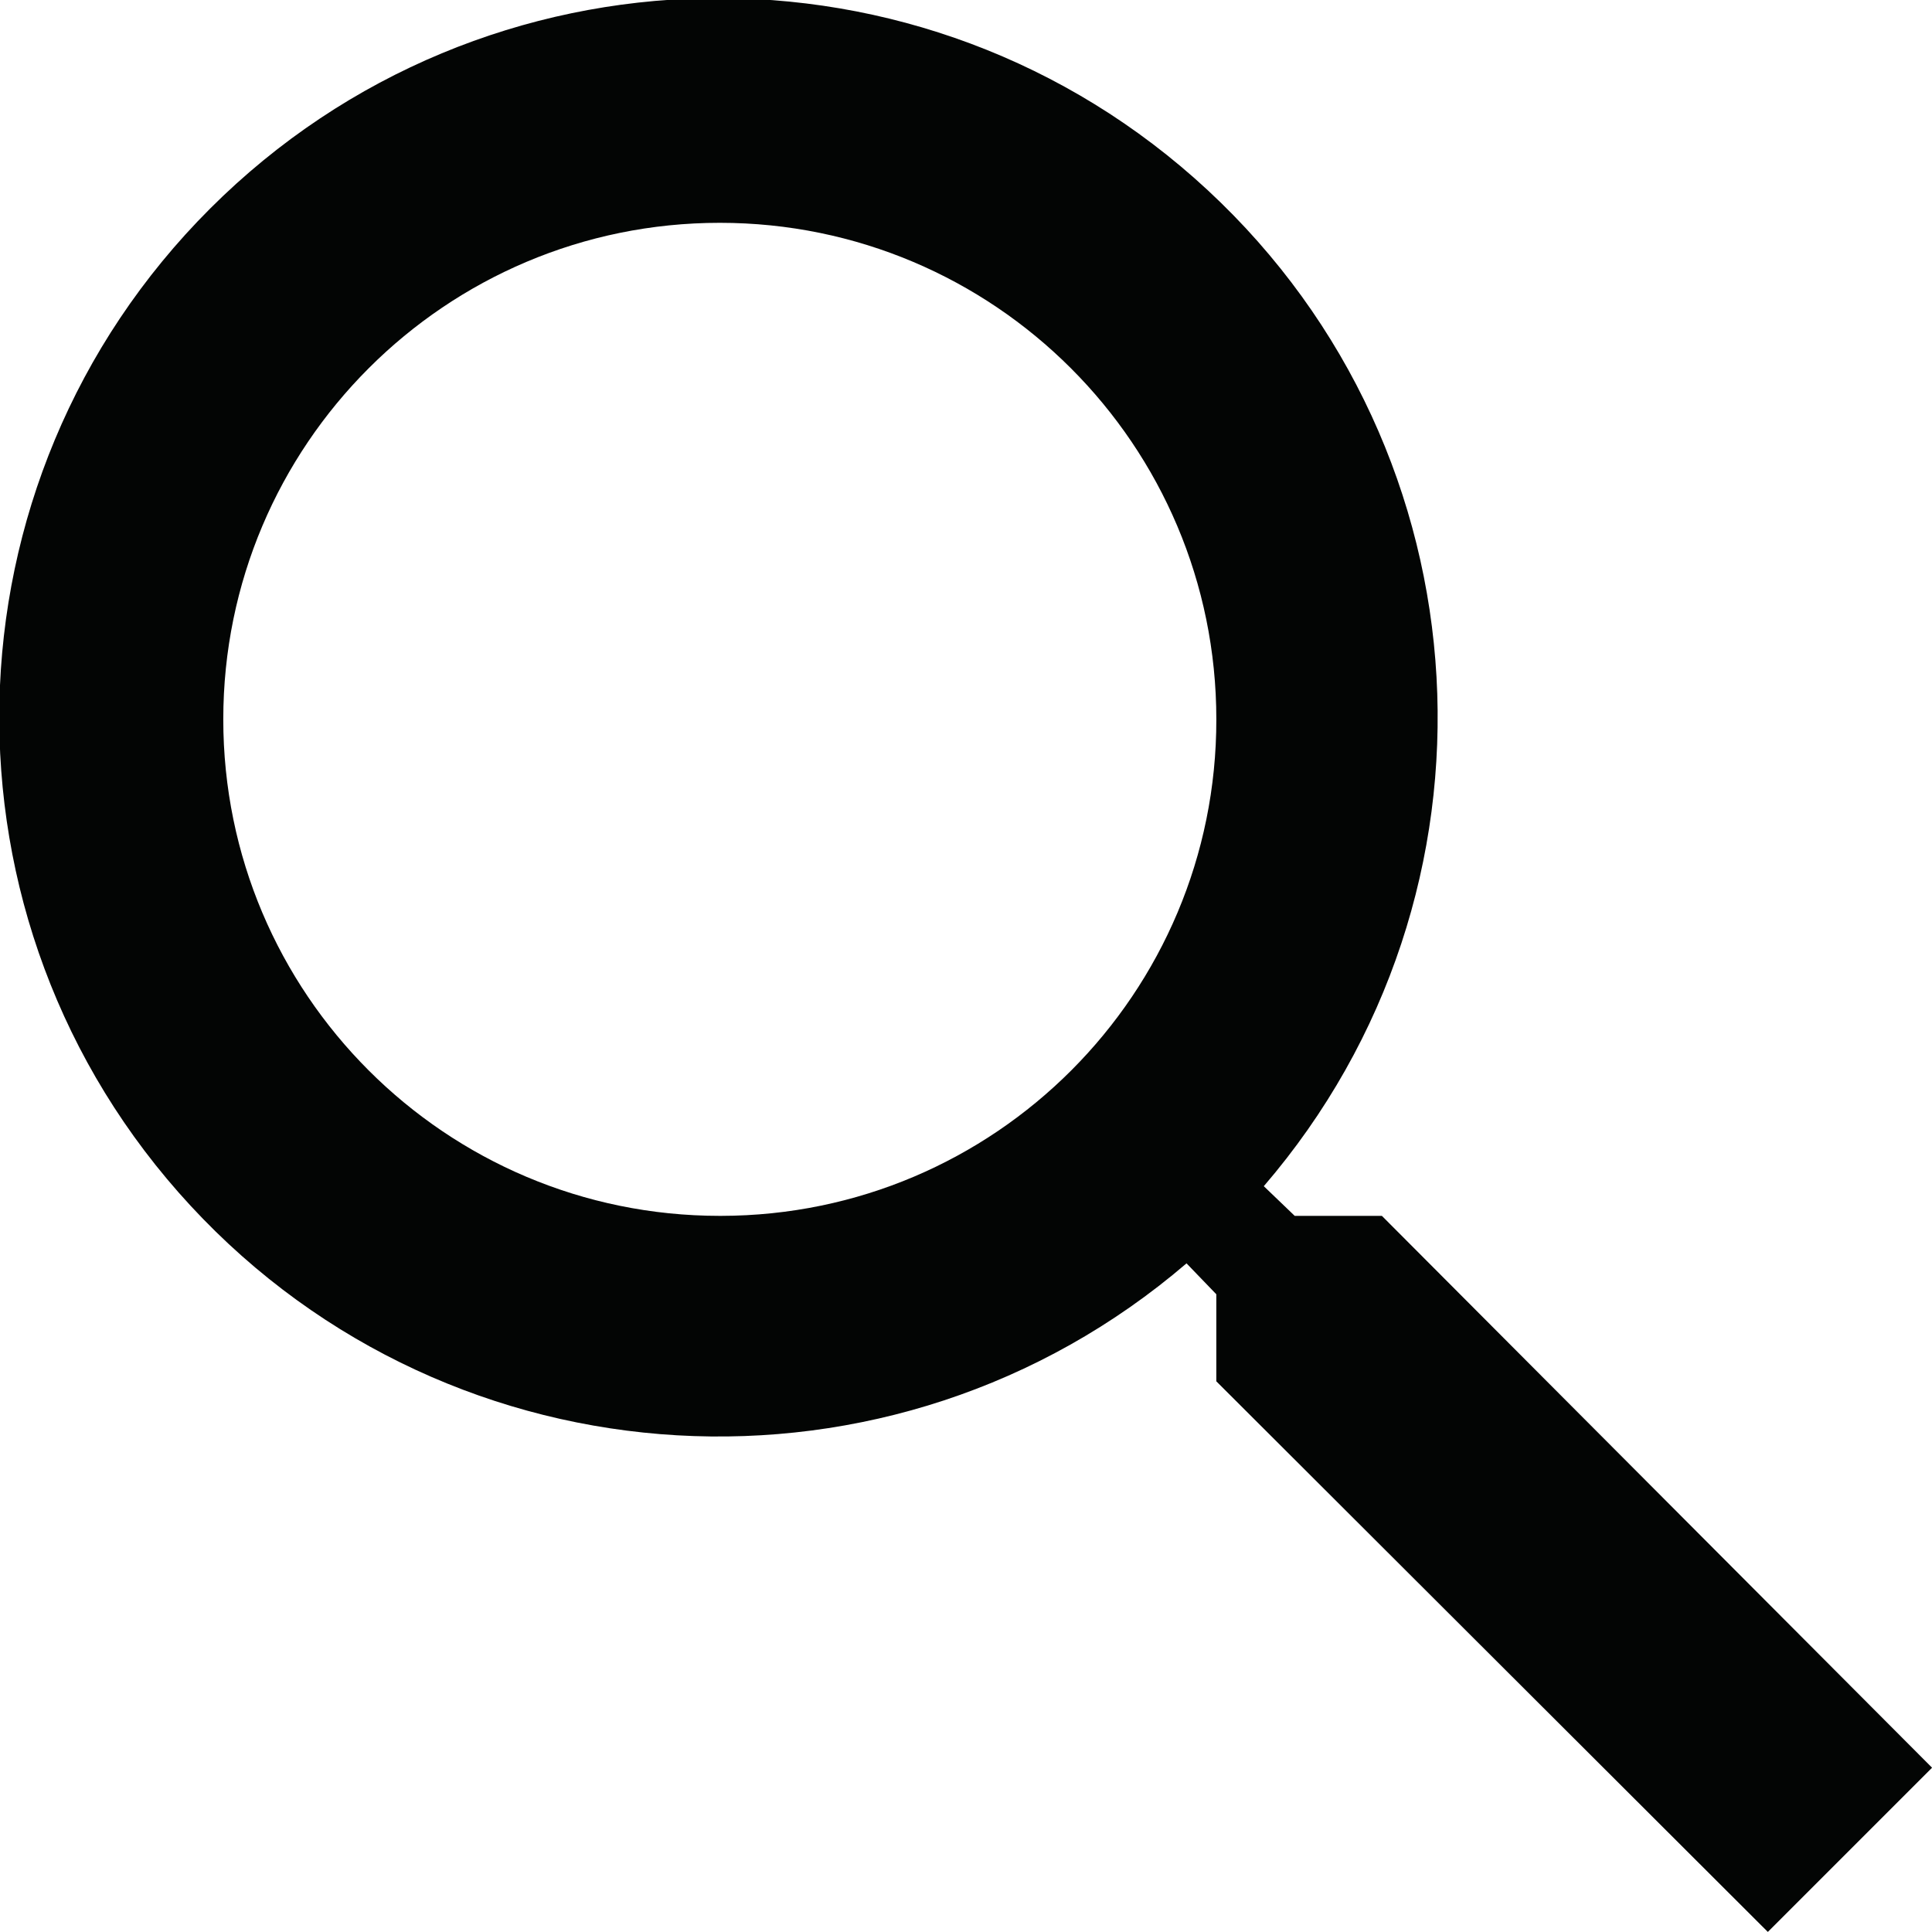
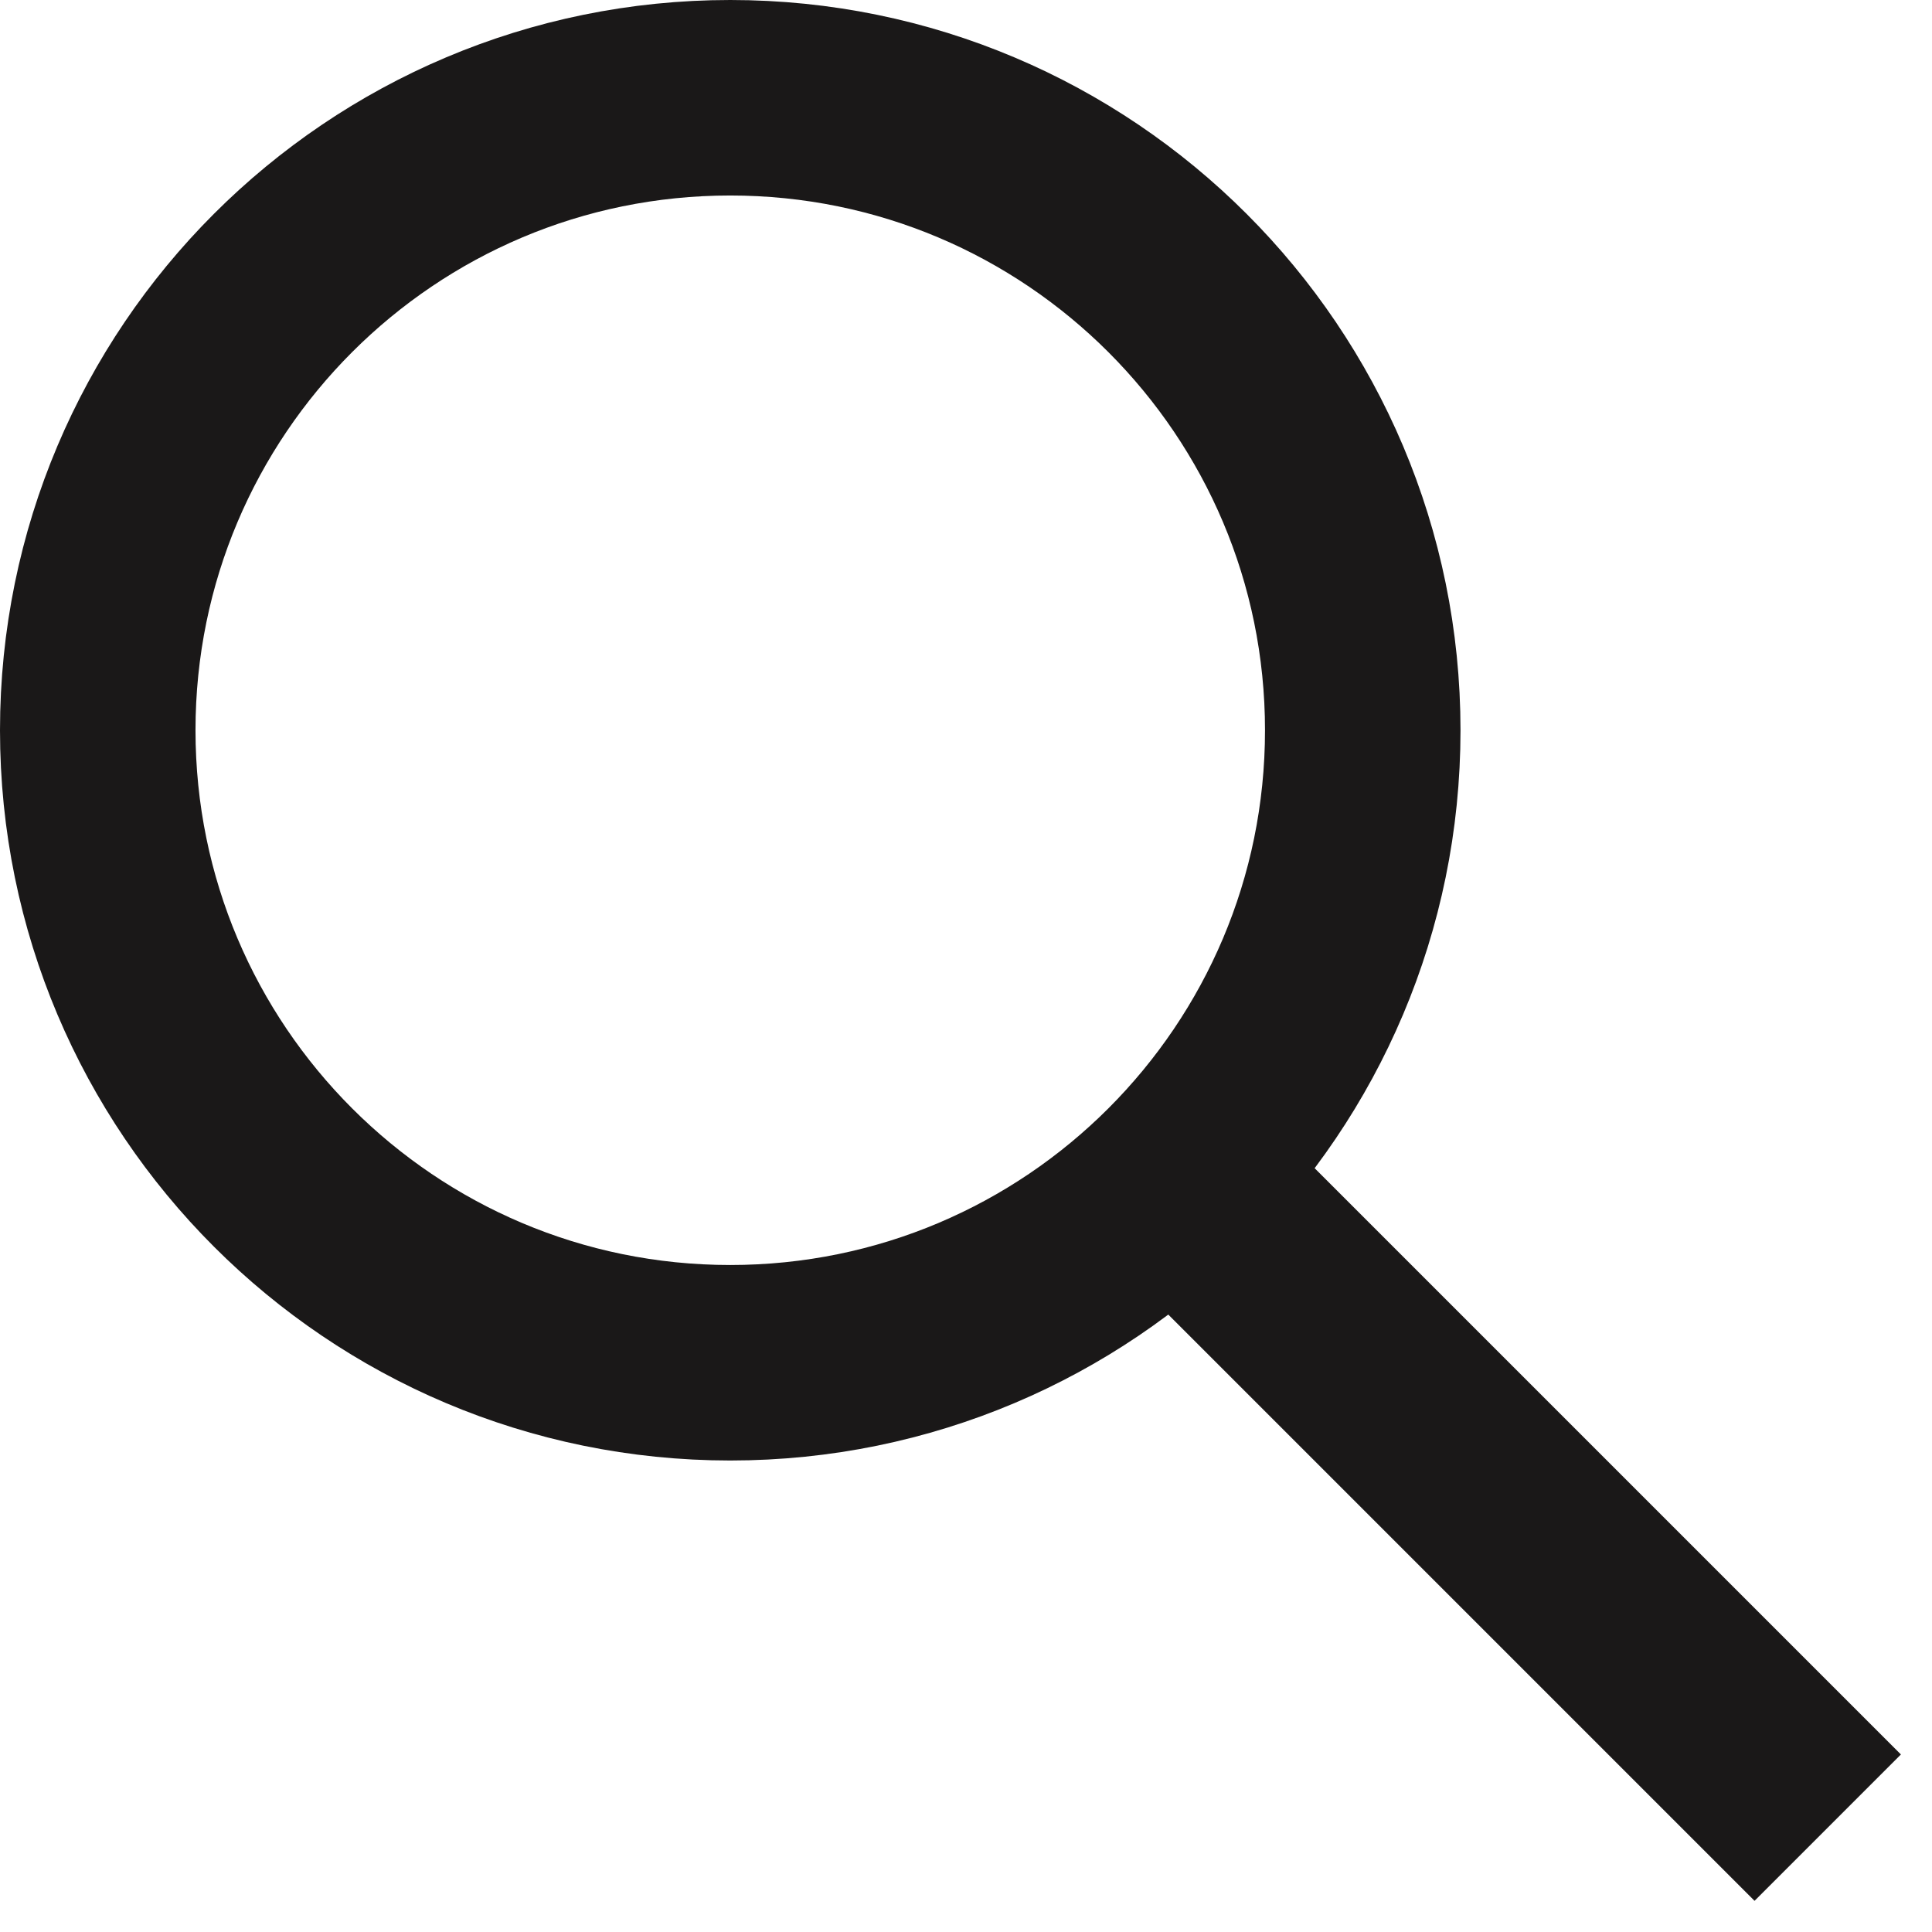
- <svg xmlns="http://www.w3.org/2000/svg" viewBox="0 0 100 100">
-   <defs />
-   <path fill="#030504" d="M71.526 62.933h-4.512l-1.6-1.536a37.225 37.225 0 10-4 3.994l1.542 1.6v4.505l28.547 28.5 8.5-8.5zm-34.274 0a25.7 25.7 0 1125.705-25.7 25.669 25.669 0 01-25.639 25.7z" />
+ <svg xmlns="http://www.w3.org/2000/svg" width="21" height="21" viewBox="0 0 21 21" fill="none">
+   <rect width="10" height="2.25" fill="#1a1818" transform="matrix(-0.707107 -0.707107 -0.707107 0.707107 20.6621 19.0703)" />
+   <circle cx="6.875" cy="6.875" r="6.875" transform="matrix(-1 0 0 1 14.8125 1.0625)" stroke="#1a1818" stroke-width="2.125" />
</svg>
